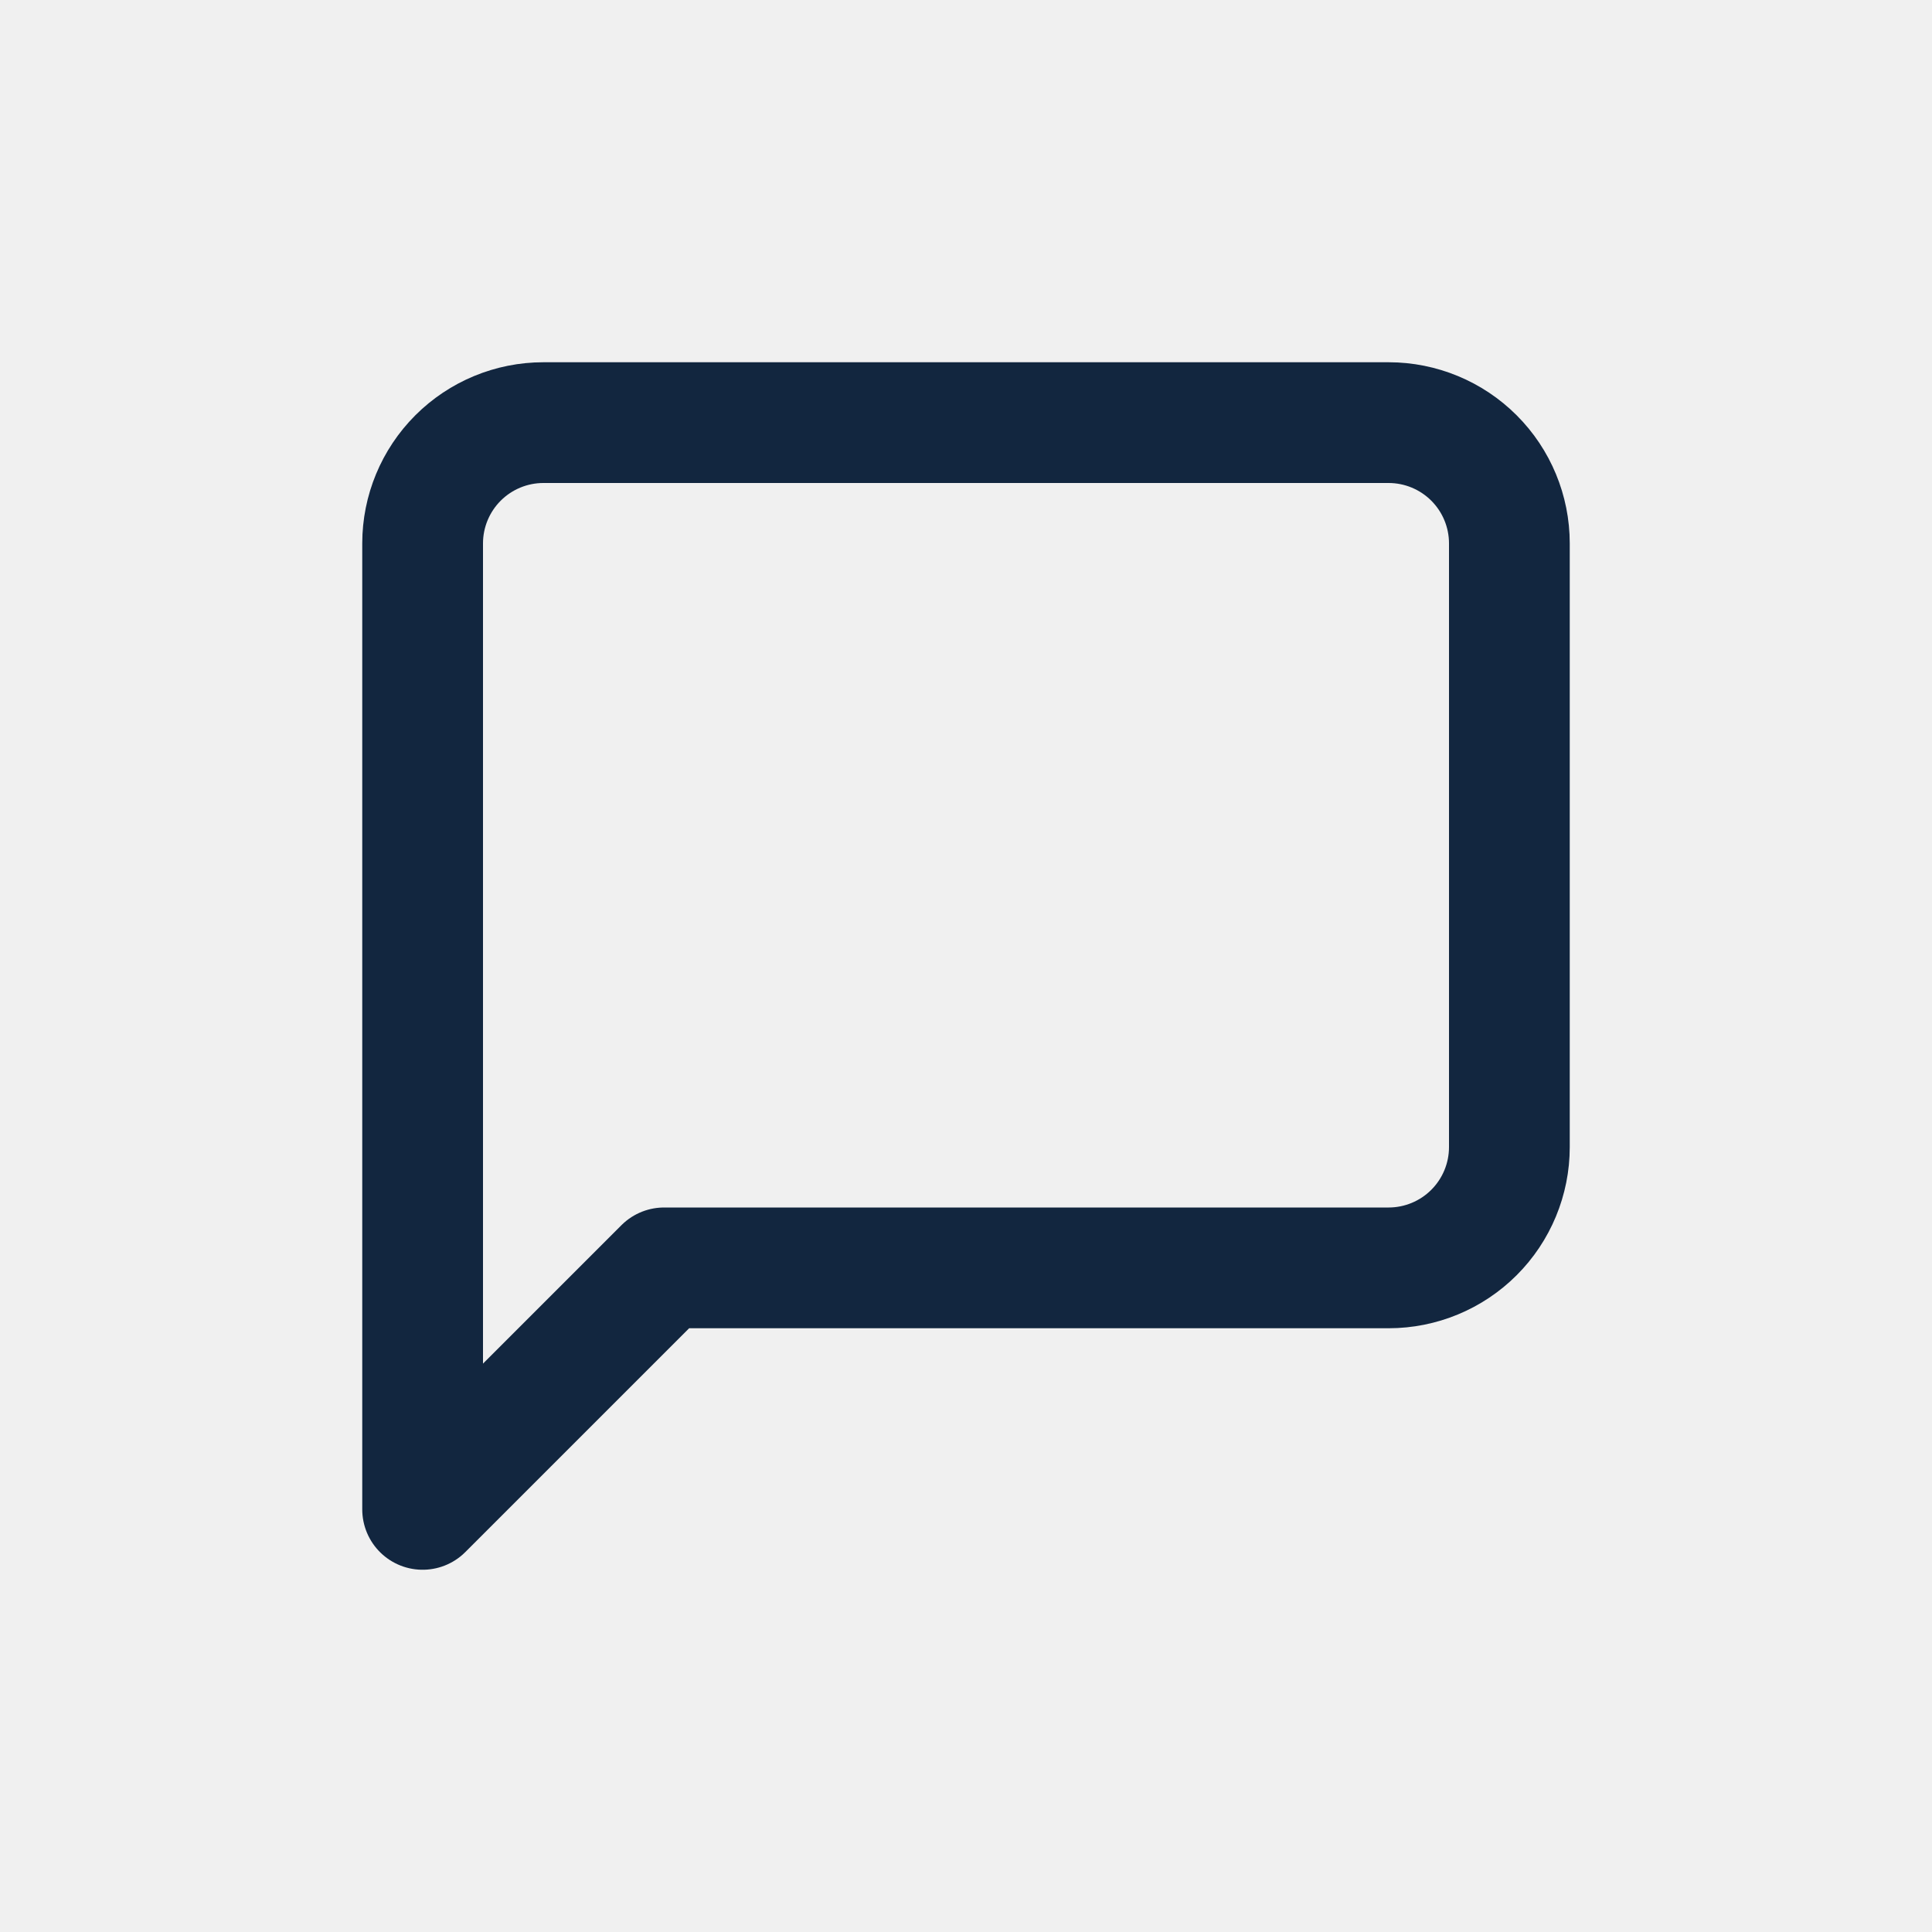
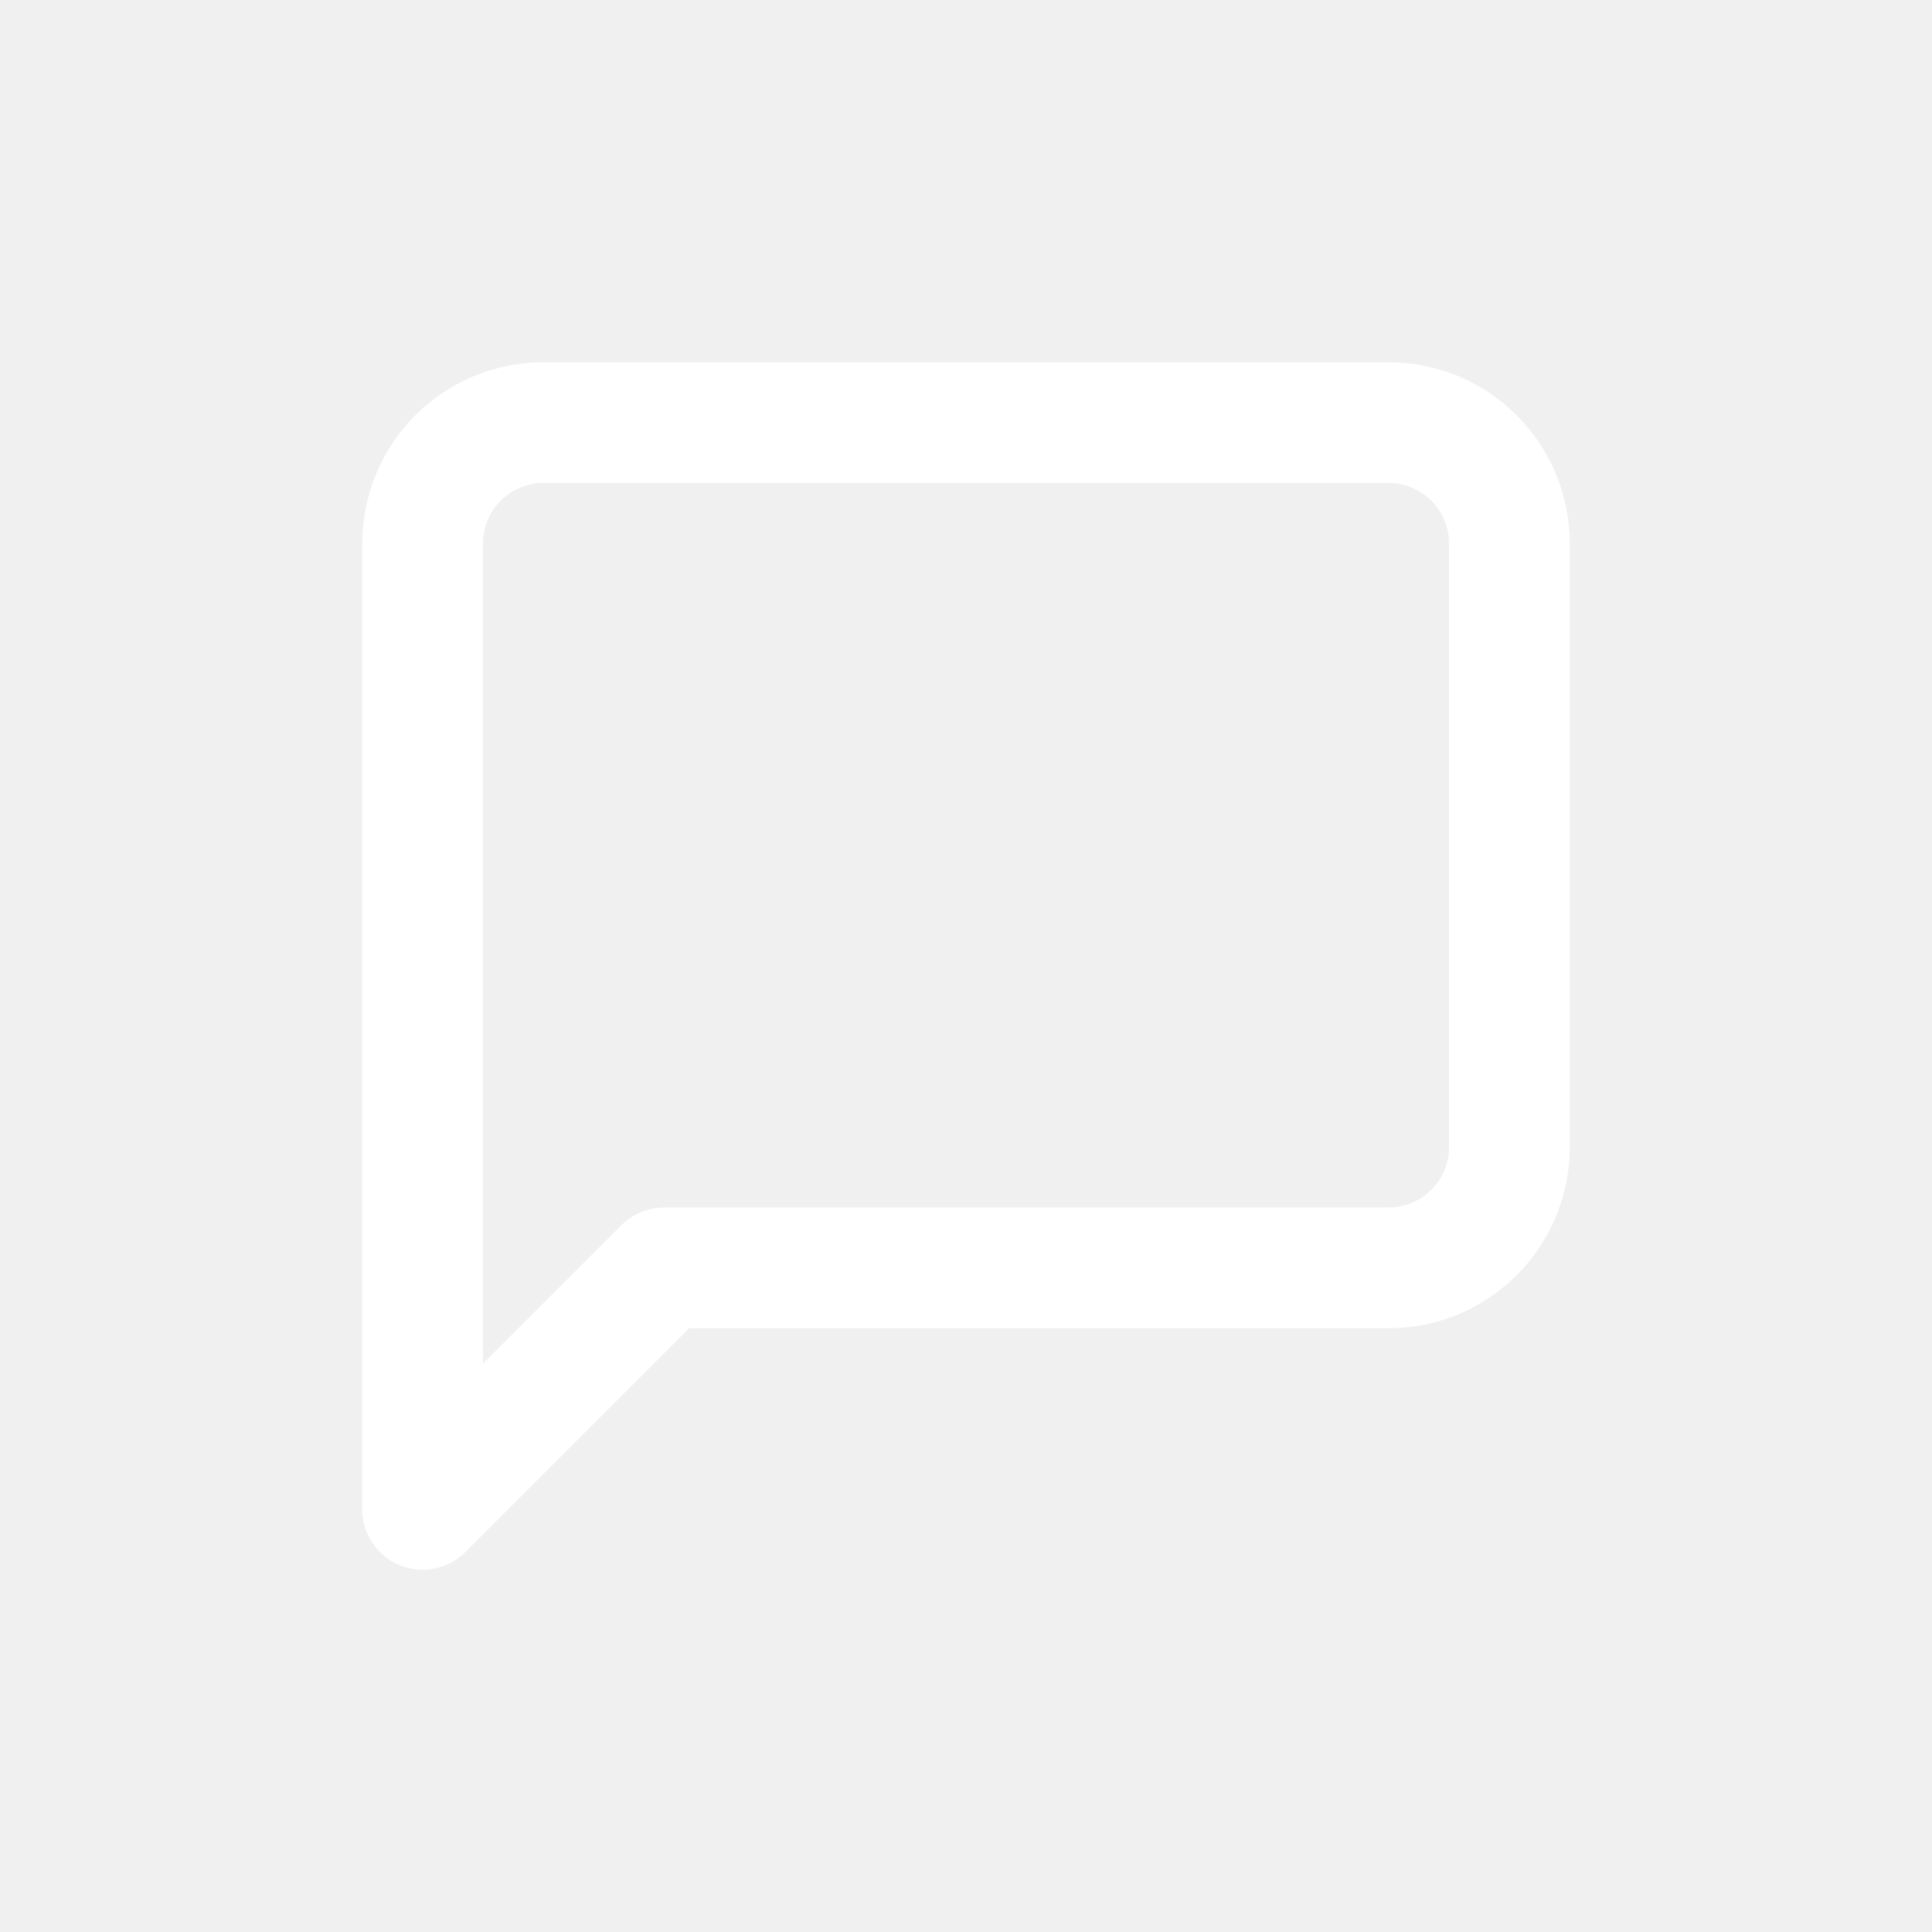
<svg xmlns="http://www.w3.org/2000/svg" width="32" height="32" viewBox="0 0 32 32" fill="none">
-   <path d="M25 19C25 19.53 24.789 20.039 24.414 20.414C24.039 20.789 23.53 21 23 21H11L7 25V9C7 8.47 7.211 7.961 7.586 7.586C7.961 7.211 8.47 7 9 7H23C23.53 7 24.039 7.211 24.414 7.586C24.789 7.961 25 8.47 25 9V19Z" stroke="#12263F" stroke-width="2" stroke-linecap="round" stroke-linejoin="round" />
+   <path d="M25 19C25 19.53 24.789 20.039 24.414 20.414C24.039 20.789 23.53 21 23 21H11L7 25V9C7 8.47 7.211 7.961 7.586 7.586C7.961 7.211 8.47 7 9 7H23C23.53 7 24.039 7.211 24.414 7.586C24.789 7.961 25 8.47 25 9V19Z" stroke="#FFFFFF" stroke-width="2" stroke-linecap="round" stroke-linejoin="round" />
</svg>
